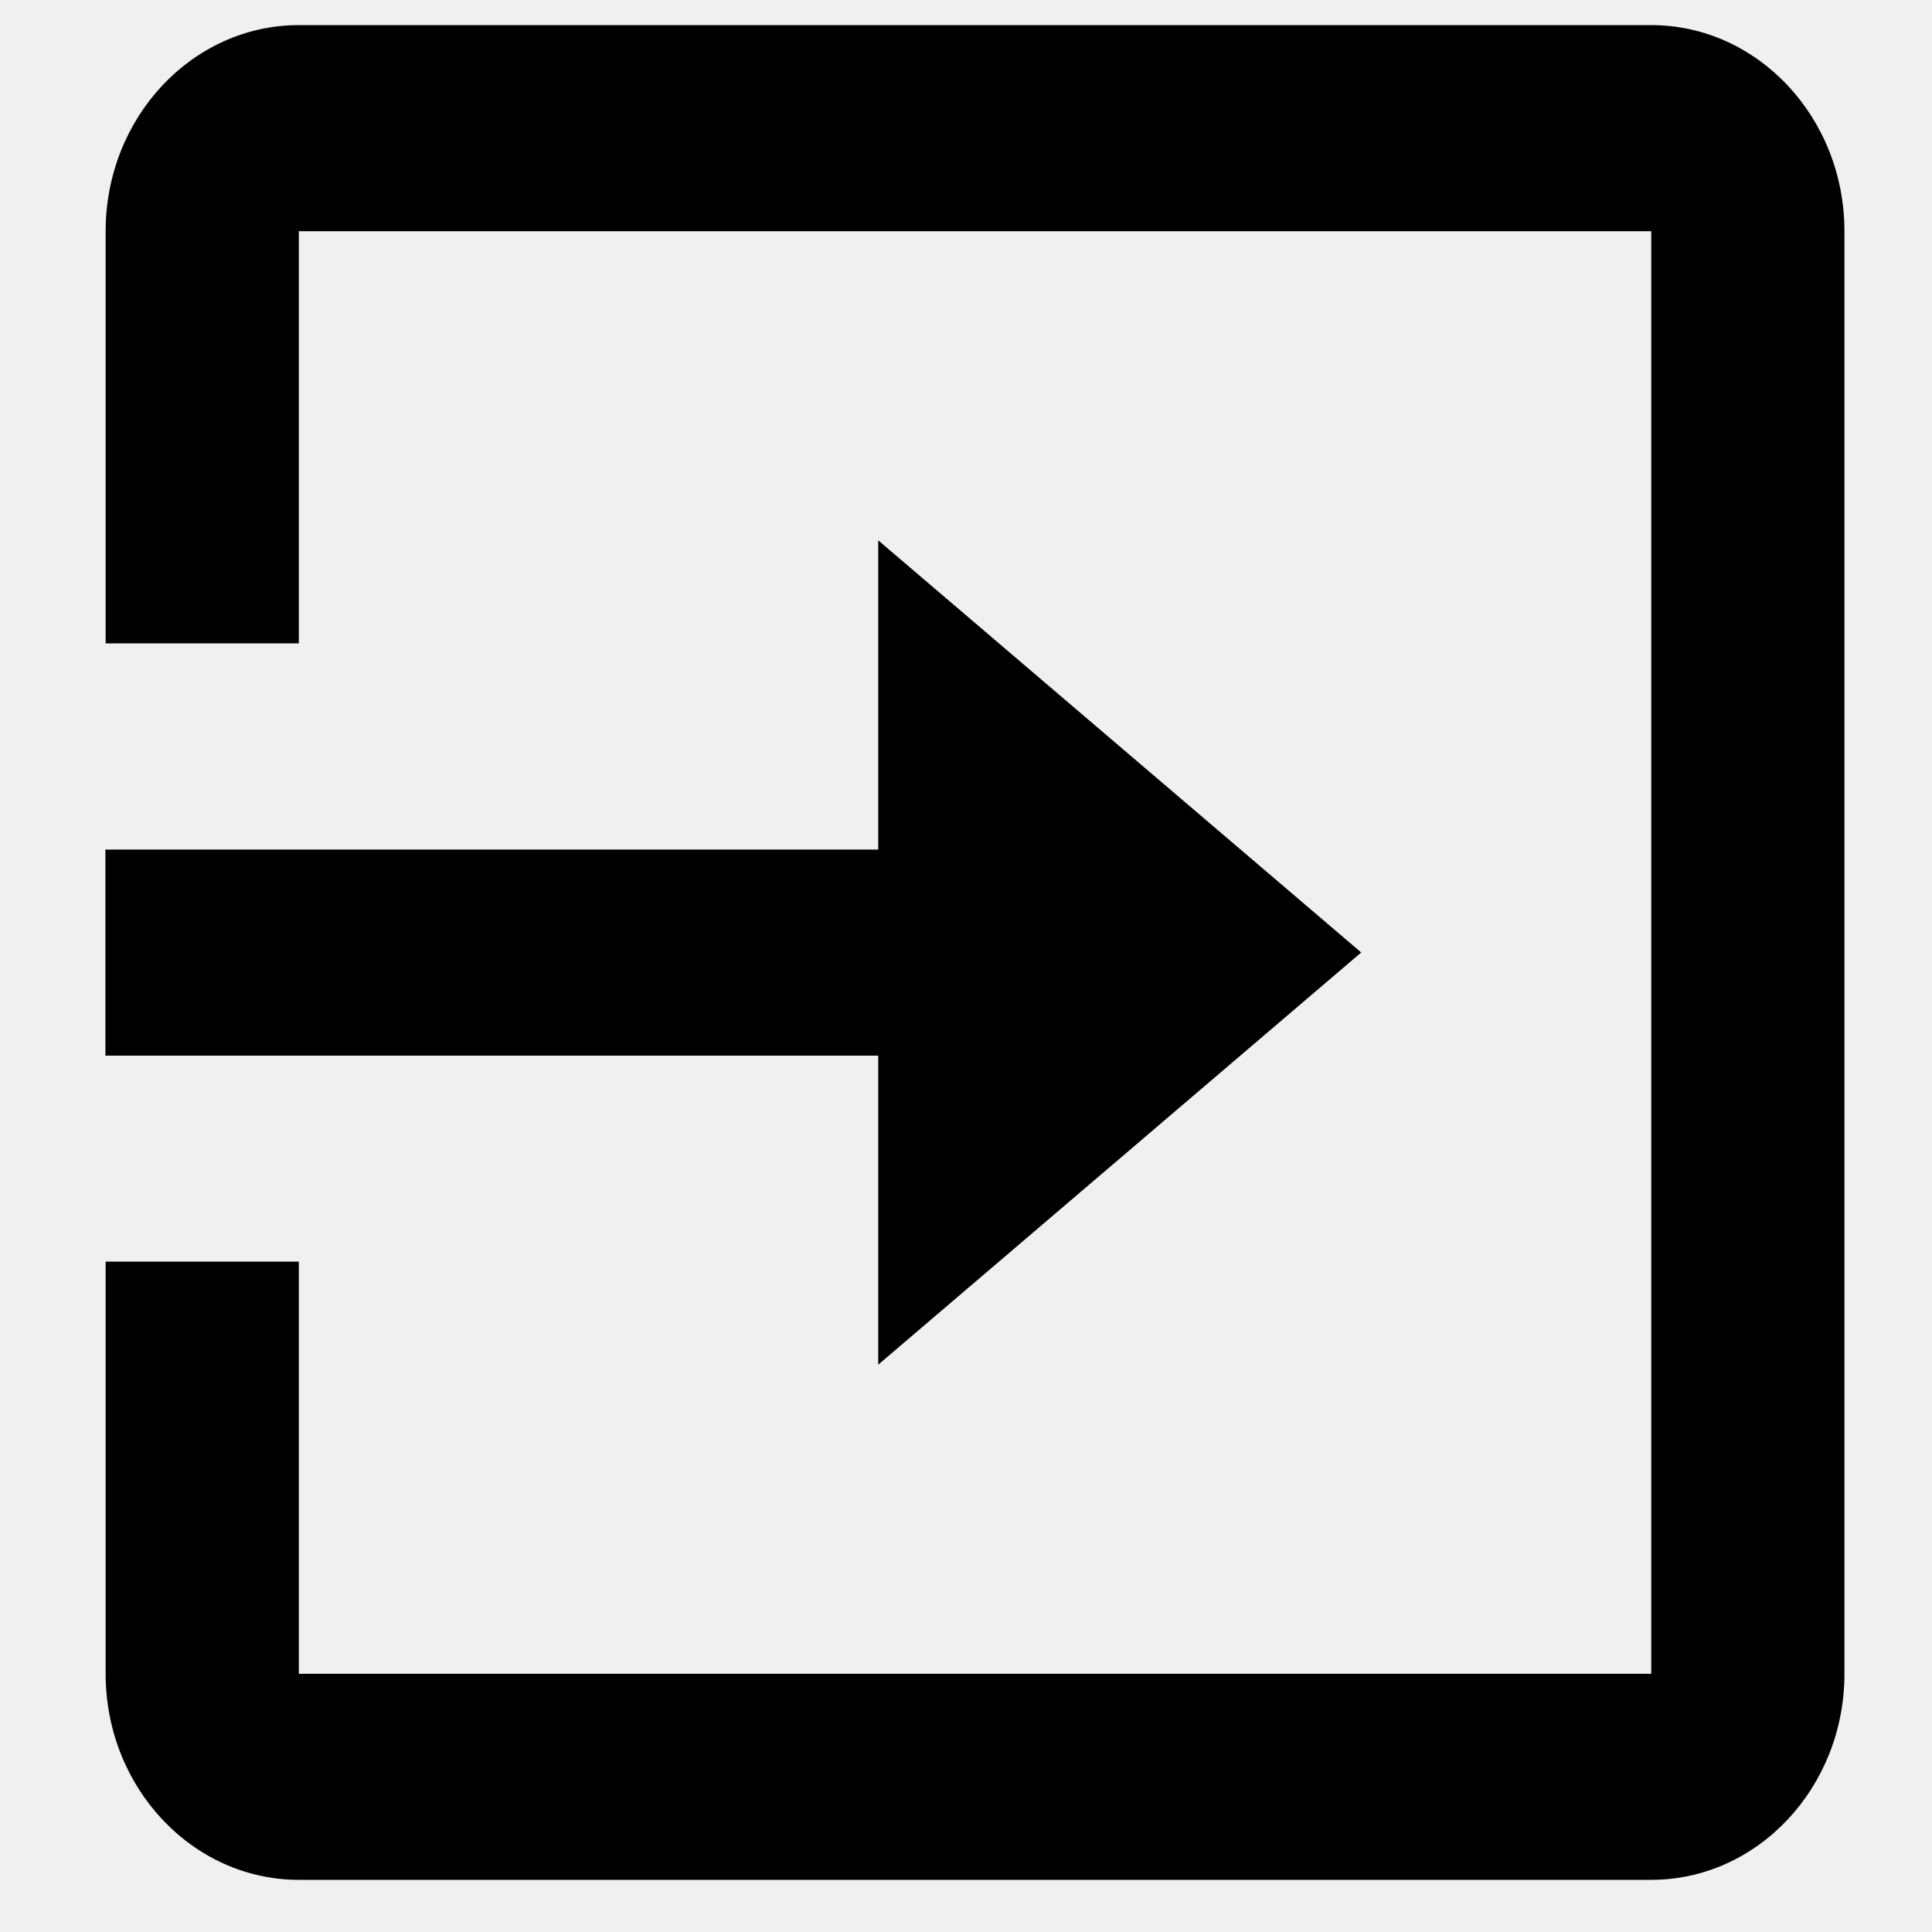
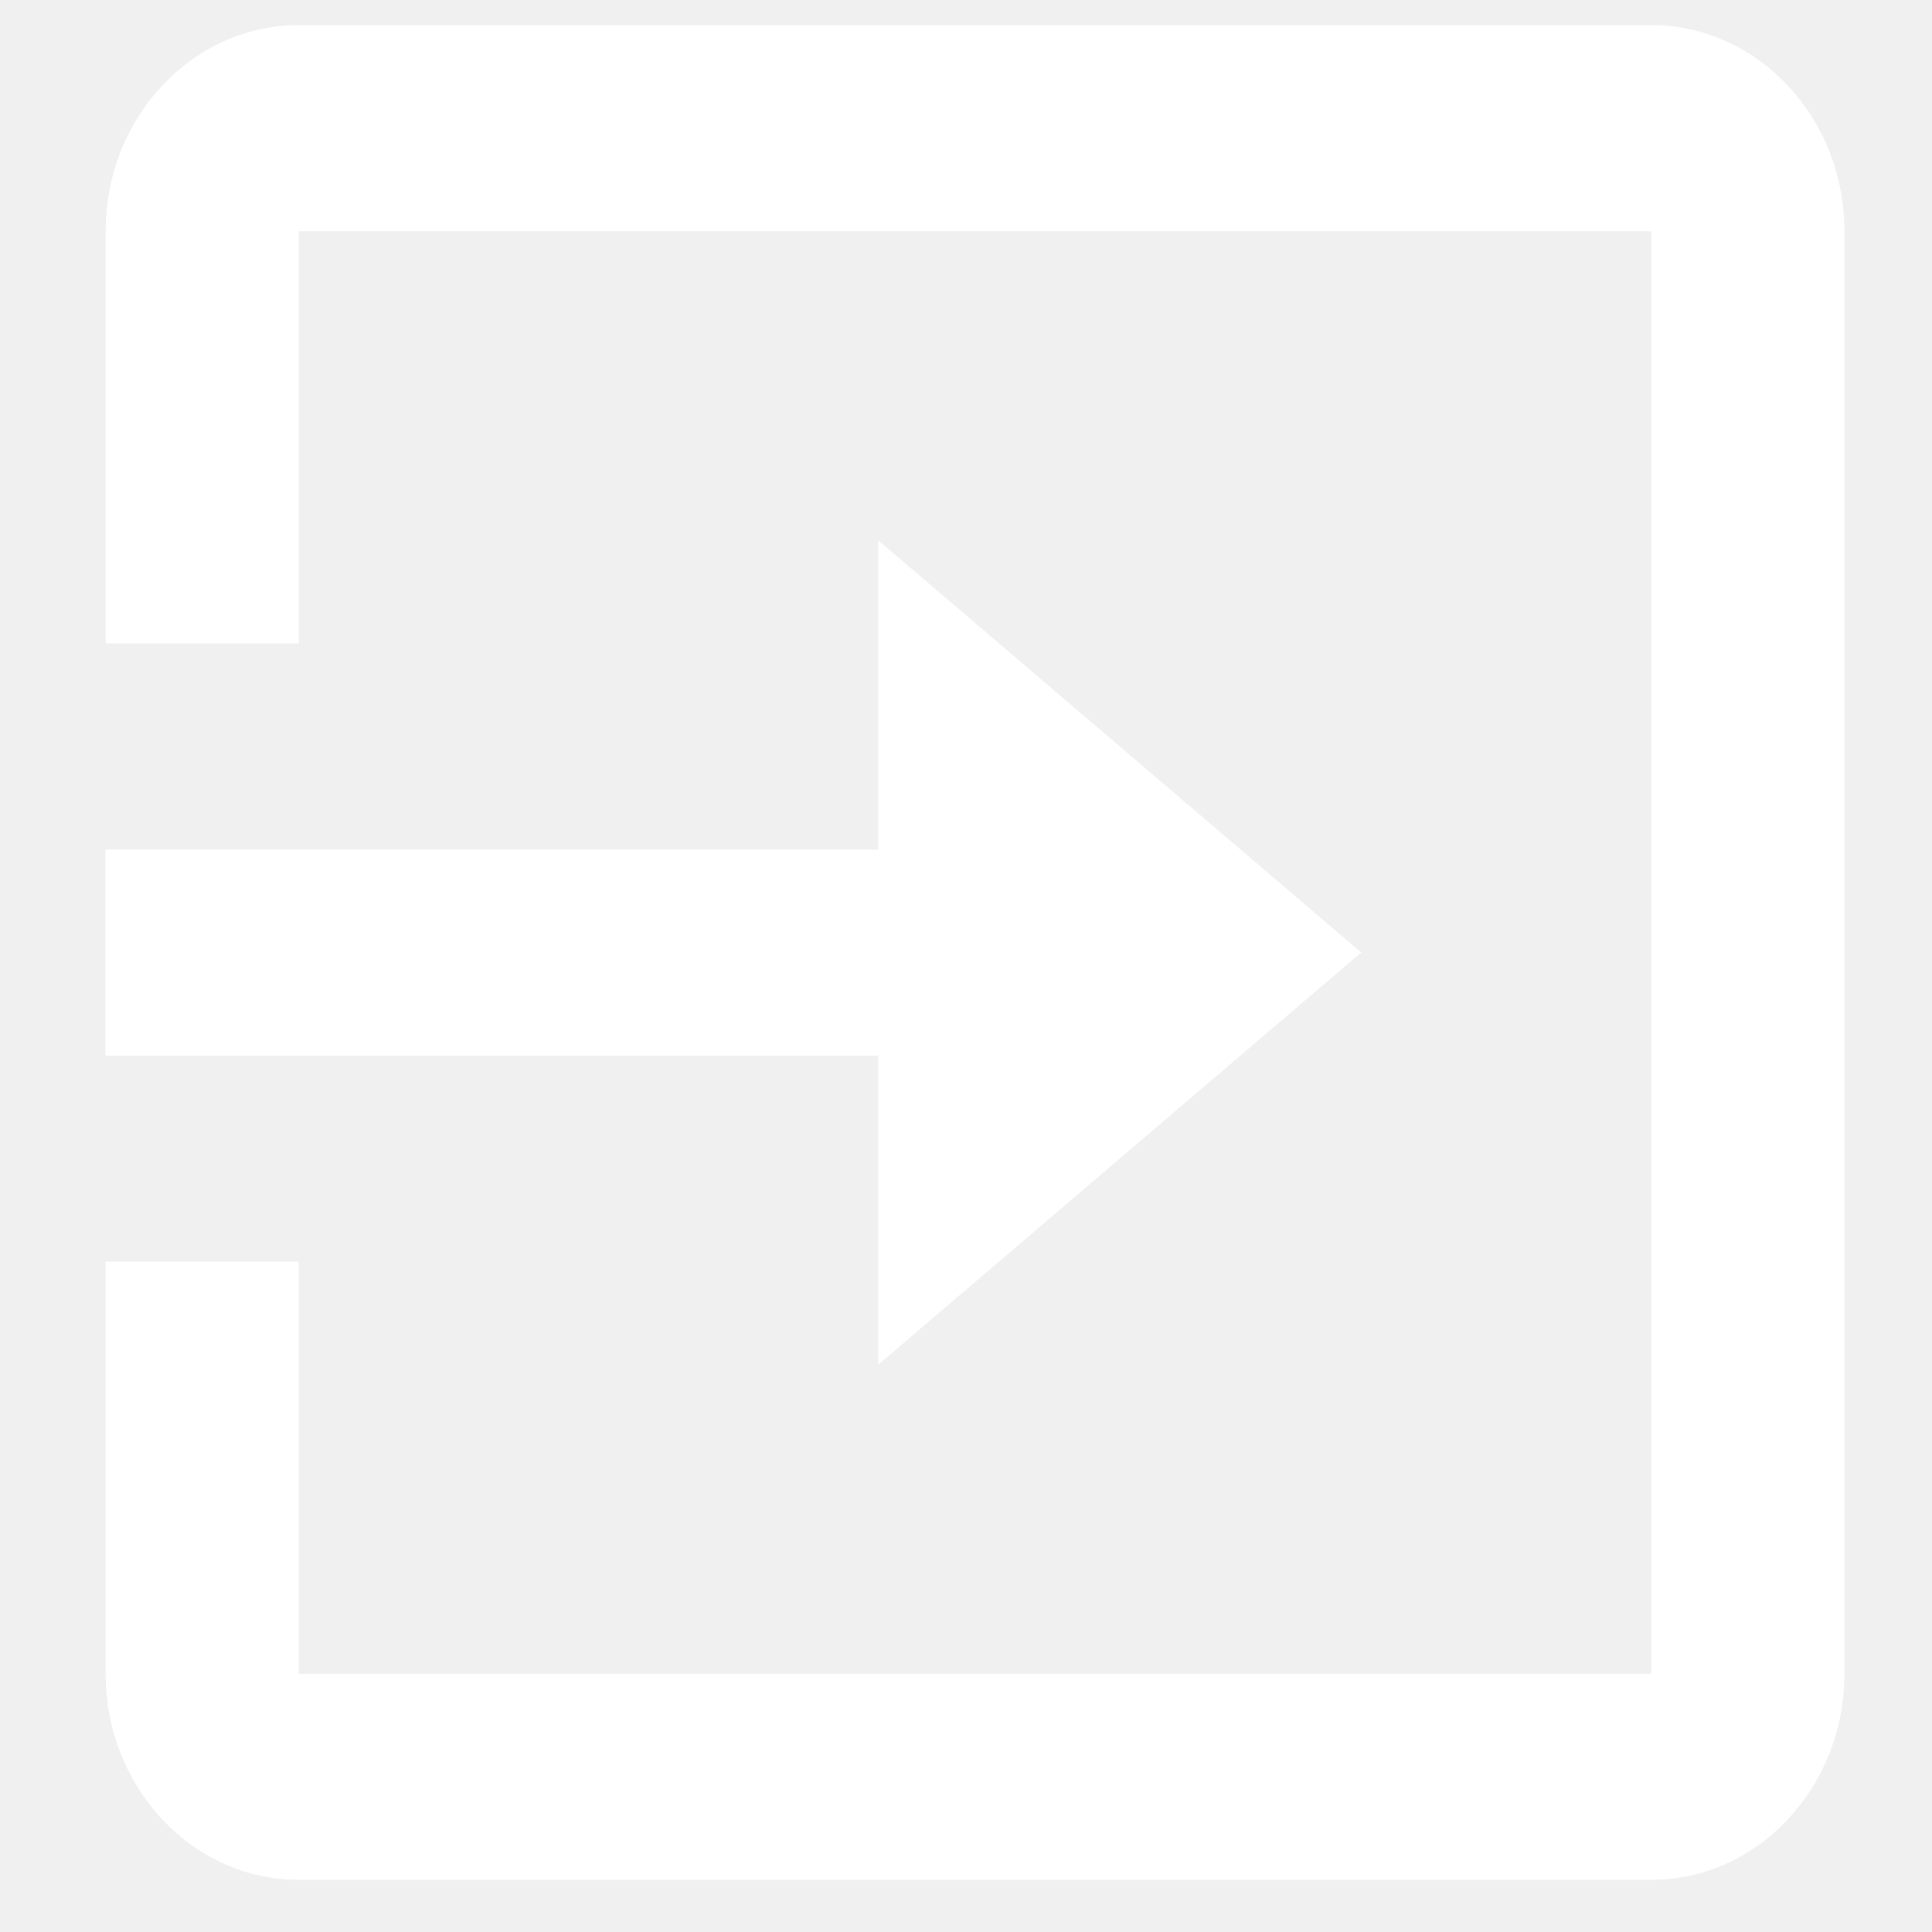
<svg xmlns="http://www.w3.org/2000/svg" width="20" height="20" viewBox="0 0 24 25" fill="none">
  <g clip-path="url(#clip0)">
-     <path d="M20.867 0.325H3.367C1.988 0.325 0.867 1.521 0.867 2.992V8.325H3.367V2.992H20.867V21.659H3.367V16.325H0.867V21.659C0.867 23.129 1.988 24.325 3.367 24.325H20.867C22.245 24.325 23.367 23.129 23.367 21.659V2.992C23.367 1.521 22.244 0.325 20.867 0.325Z" fill="black" />
-     <path d="M10.864 17.659L17.114 12.325L10.864 6.992V10.993H0.864V13.66H10.864V17.659Z" fill="black" />
+     <path d="M20.867 0.325H3.367C1.988 0.325 0.867 1.521 0.867 2.992V8.325H3.367V2.992H20.867V21.659H3.367V16.325H0.867V21.659C0.867 23.129 1.988 24.325 3.367 24.325H20.867C22.245 24.325 23.367 23.129 23.367 21.659V2.992C23.367 1.521 22.244 0.325 20.867 0.325Z" fill="white" />
+     <path d="M10.864 17.659L17.114 12.325L10.864 6.992V10.993H0.864V13.66H10.864V17.659Z" fill="white" />
  </g>
  <defs>
    <clipPath id="clip0">
      <rect width="23" height="24" fill="white" transform="translate(0.615234 0.325195)" />
    </clipPath>
  </defs>
</svg>
